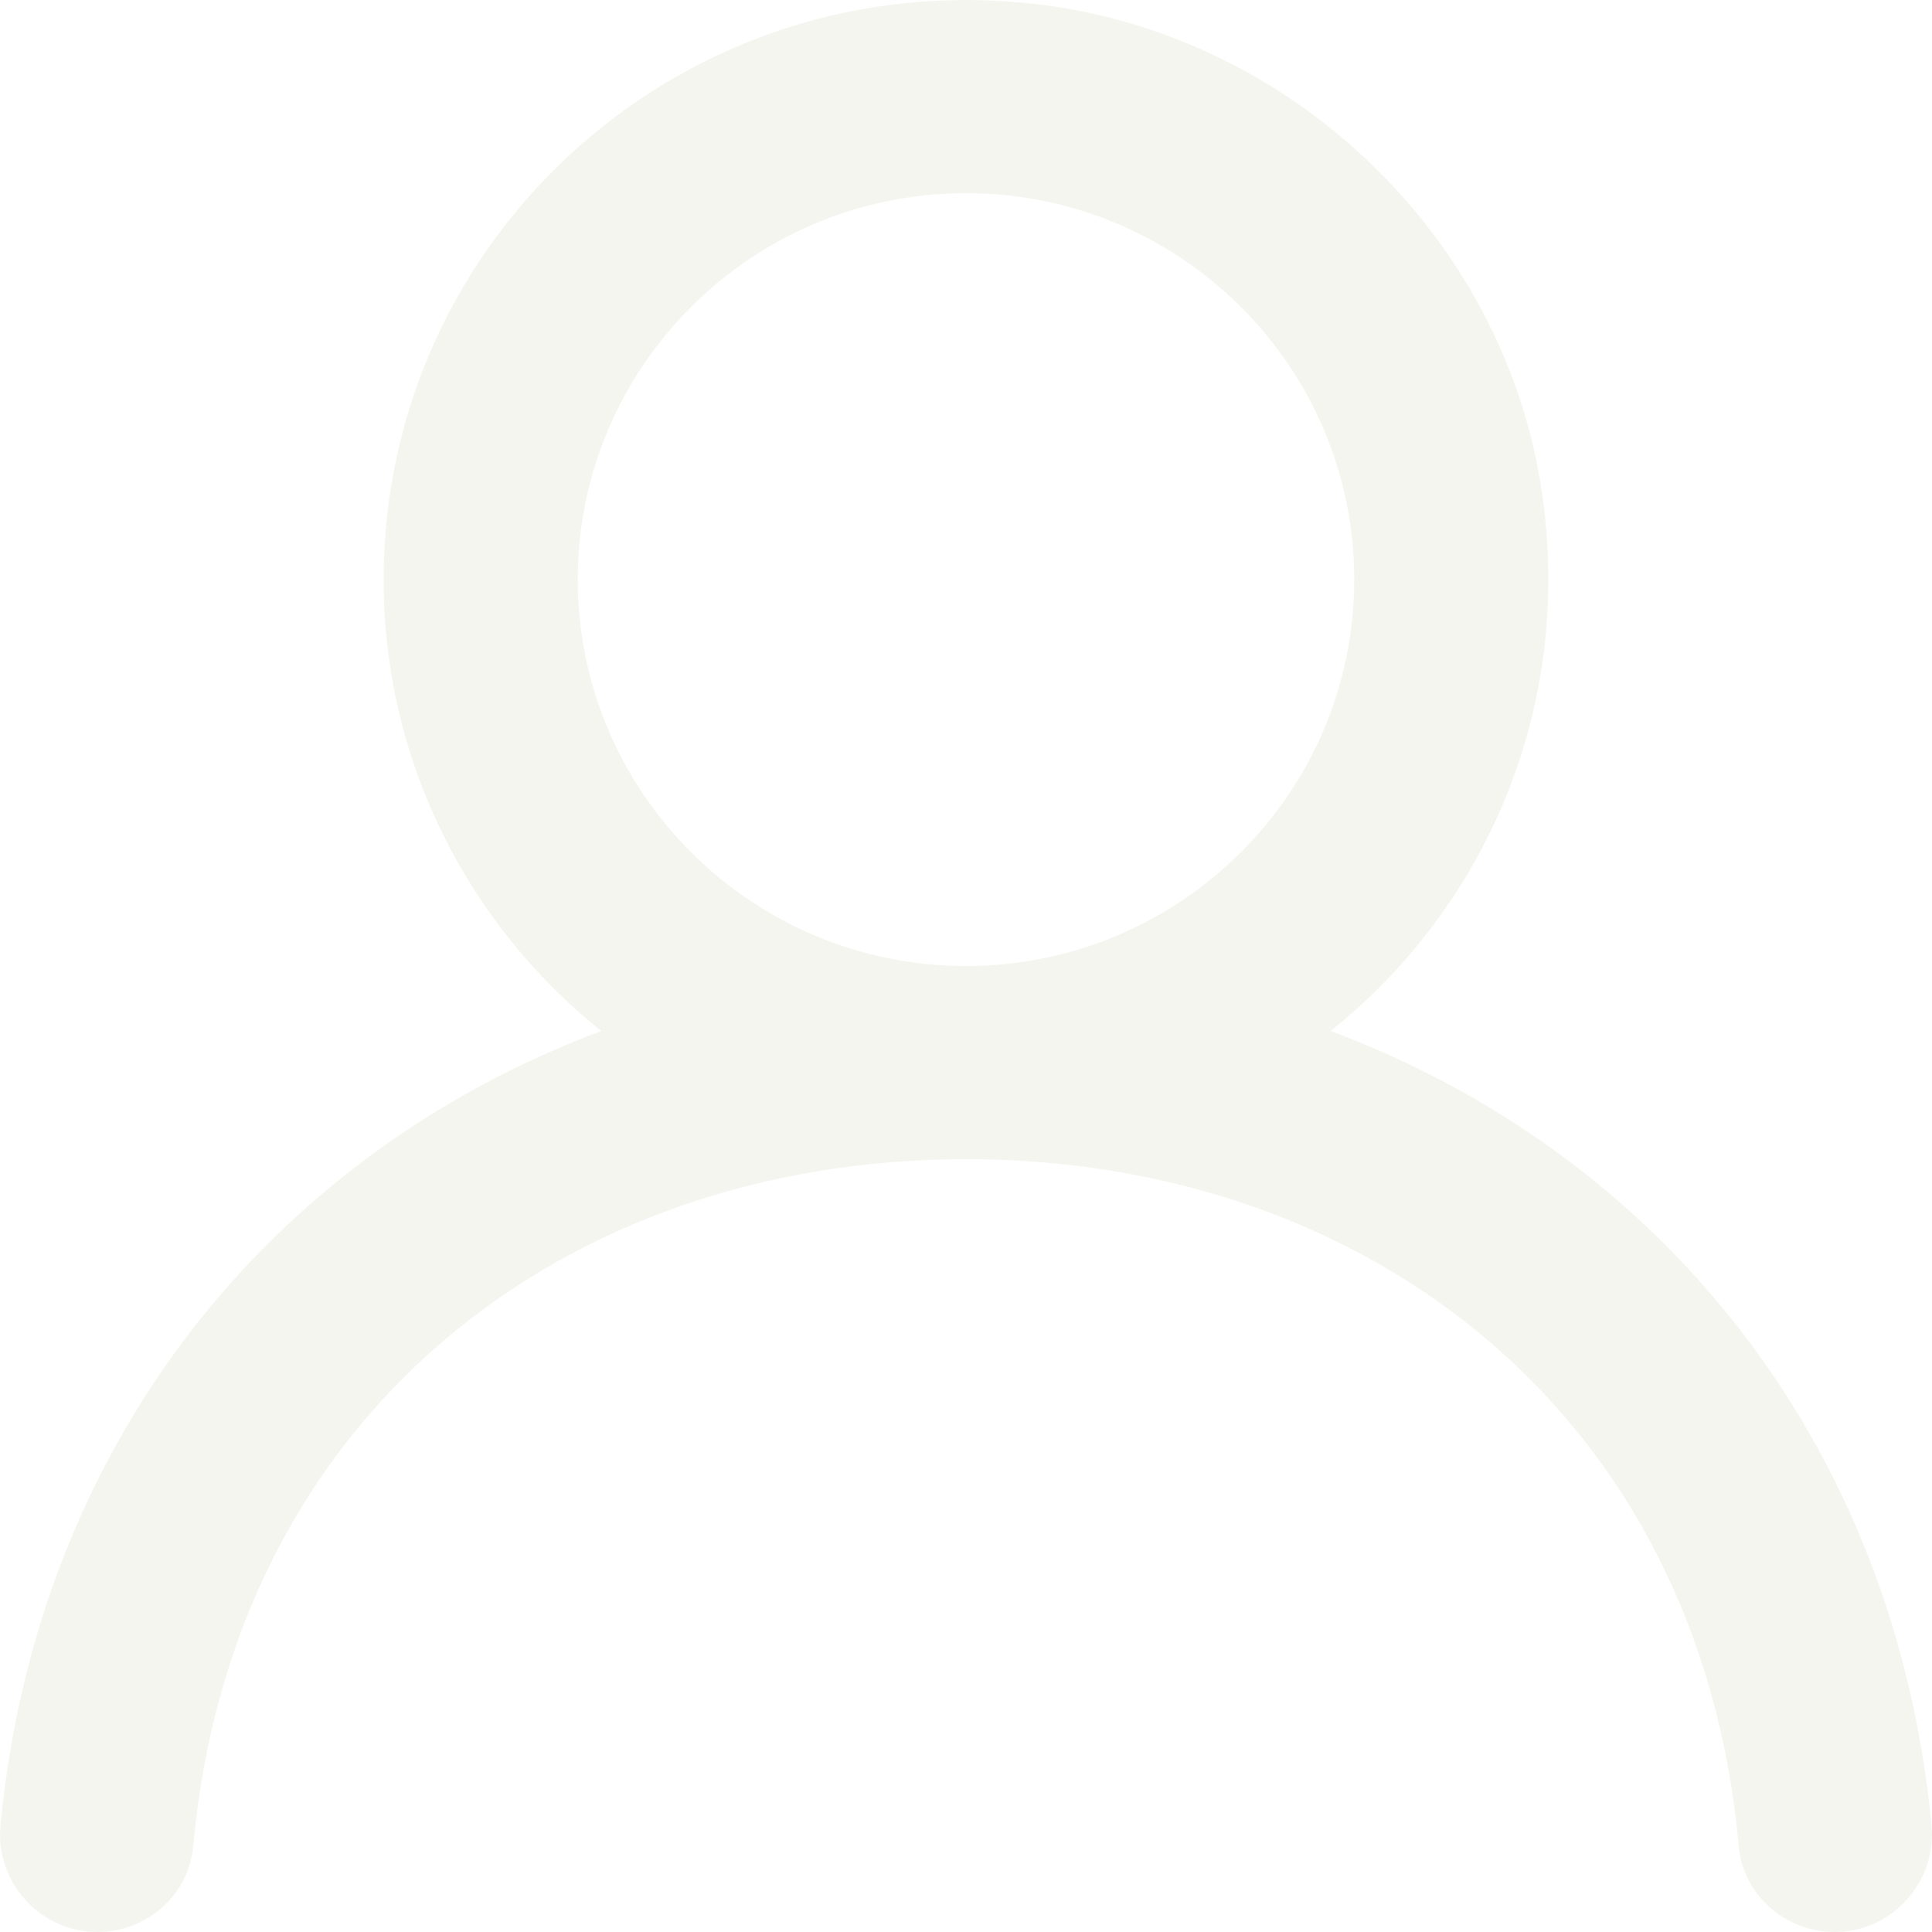
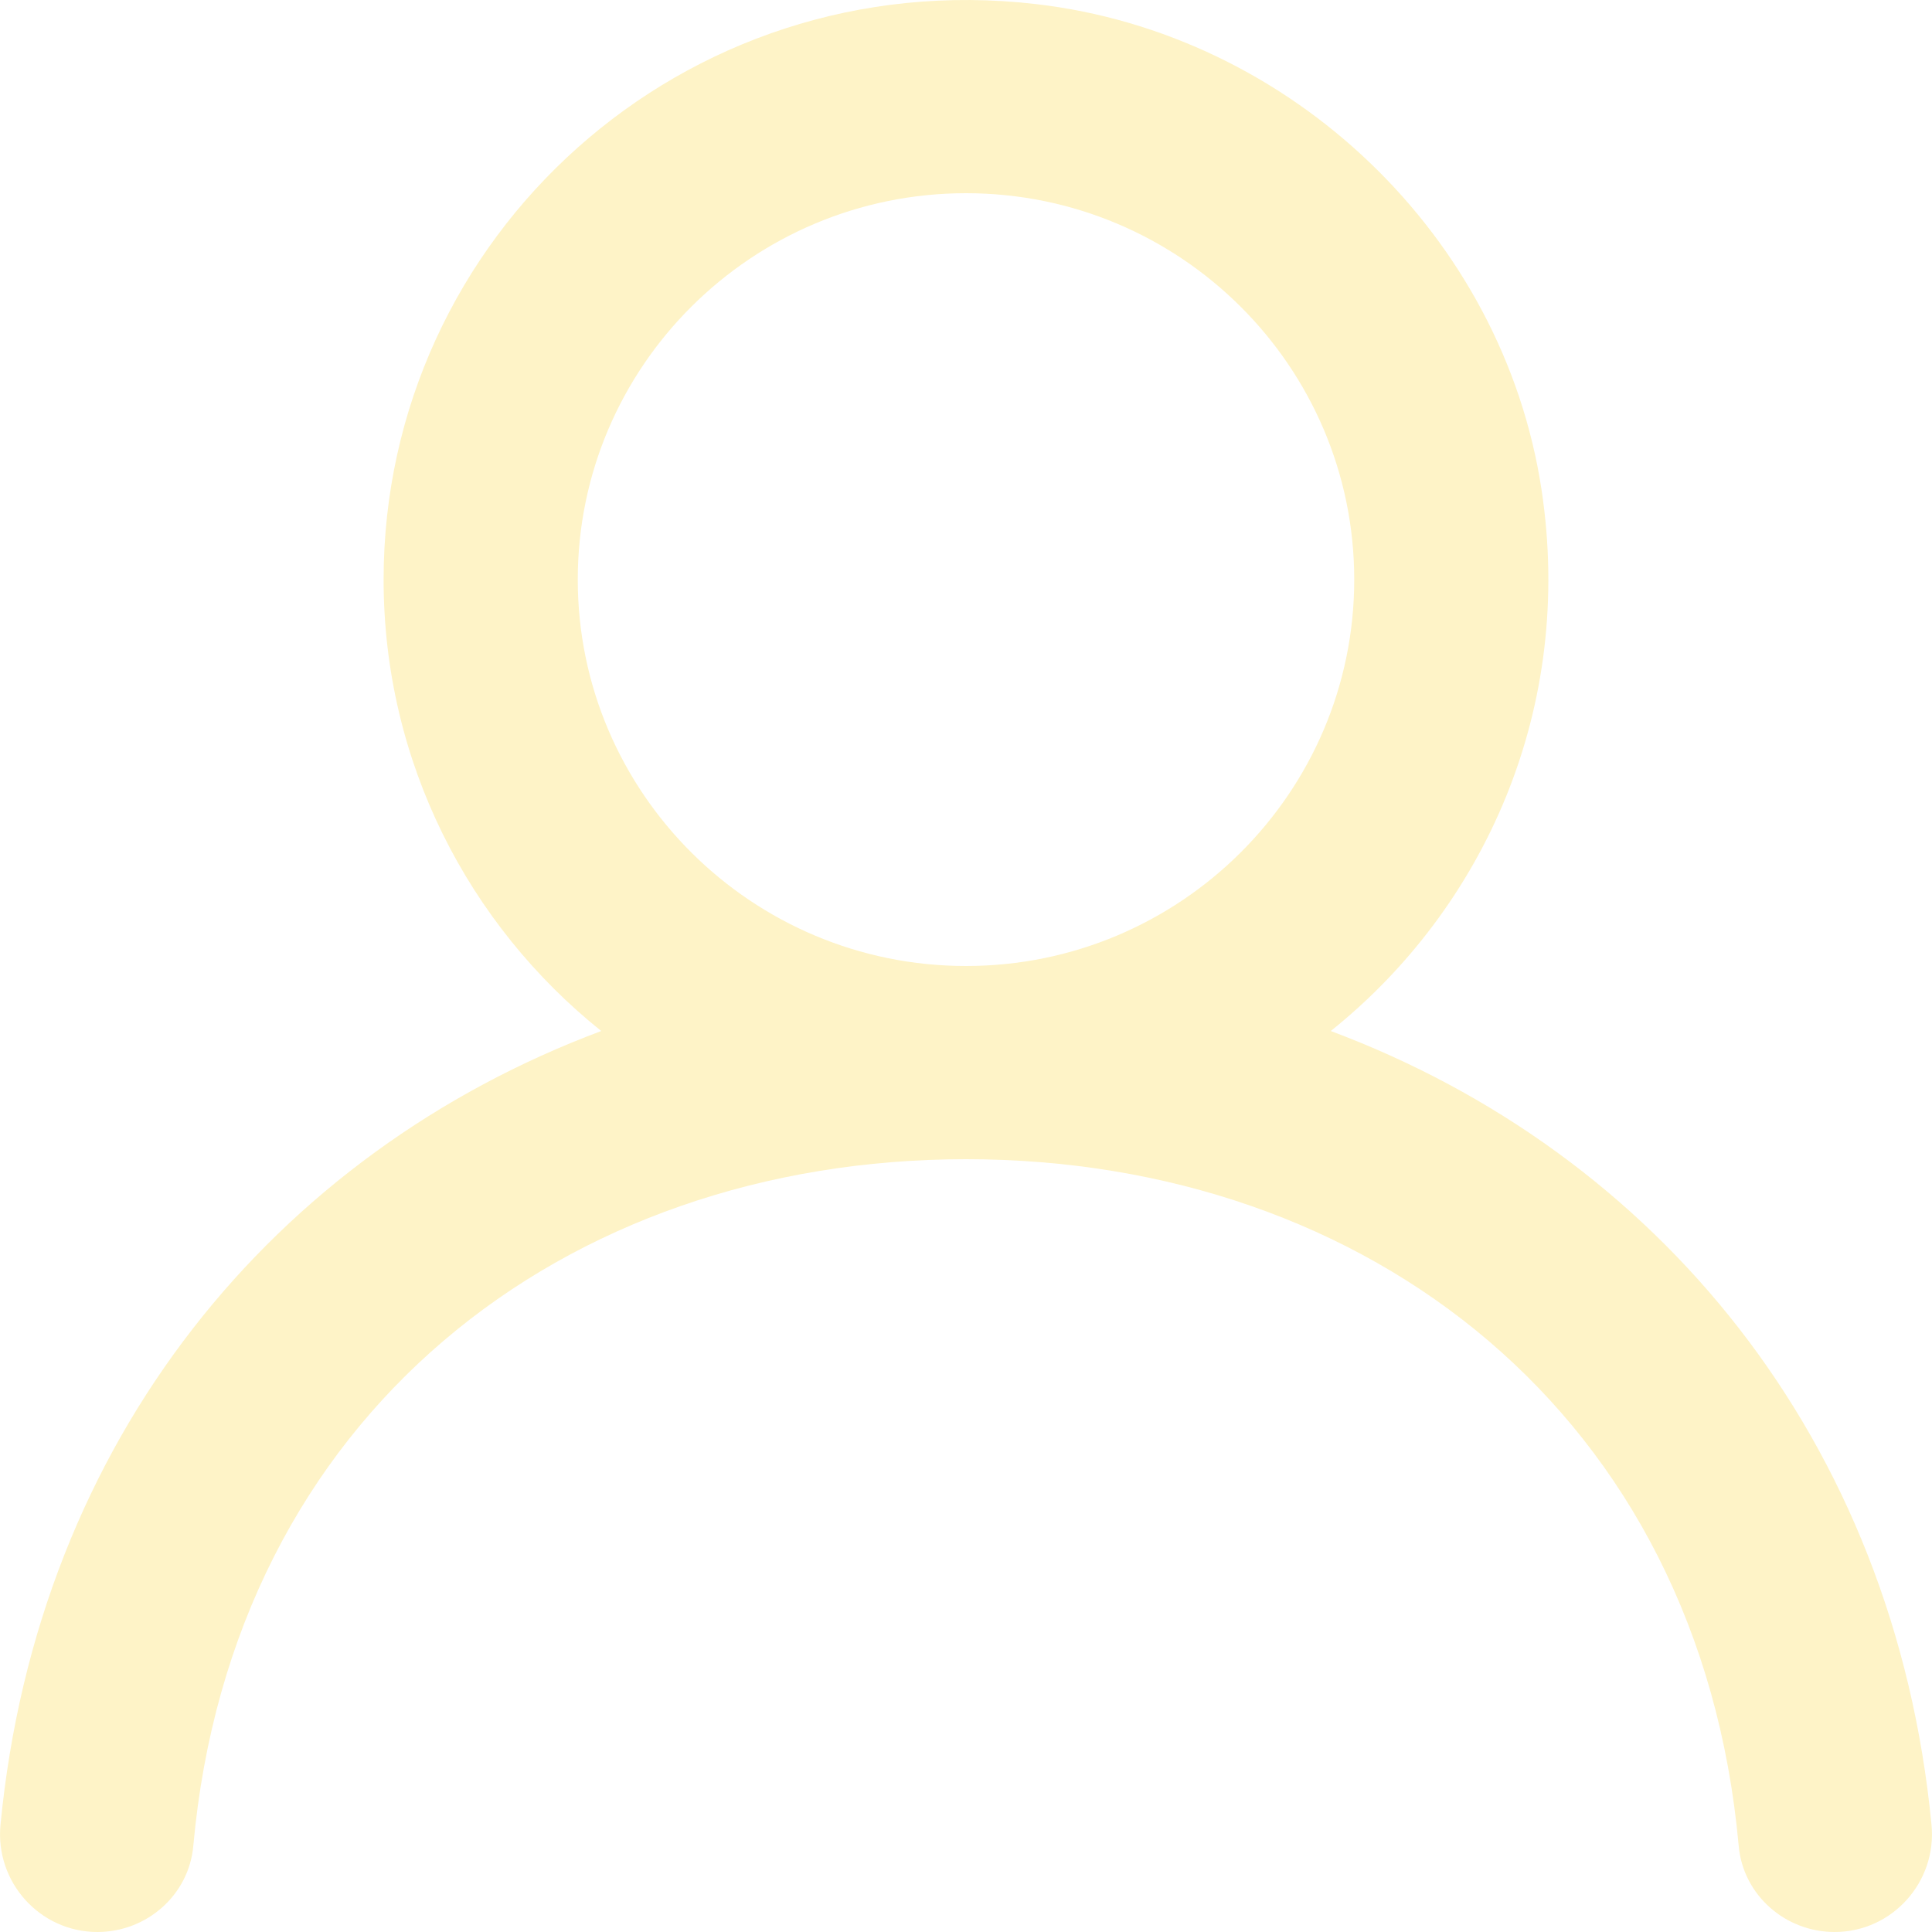
<svg xmlns="http://www.w3.org/2000/svg" viewBox="0 0 20 20" version="1.1" fill="#000000">
  <g id="SVGRepo_bgCarrier" stroke-width="0" />
  <g id="SVGRepo_tracerCarrier" stroke-linecap="round" stroke-linejoin="round" />
  <g id="SVGRepo_iconCarrier">
    <defs> </defs>
    <g id="Page-1" stroke="none" stroke-width="1" fill="none" fill-rule="evenodd">
-       <g id="Dribbble-Light-Preview" transform="translate(-180, -2159)" fill="#F5F5F0">
+       <g id="Dribbble-Light-Preview" transform="translate(-180, -2159)" fill="#FEF3C7">
        <g id="icons" transform="translate(56, 160)">
          <path d="M134,2009 C131.783,2009 129.981,2007.206 129.981,2005 C129.981,2002.794 131.783,2001 134,2001 C136.217,2001 138.019,2002.794 138.019,2005 C138.019,2007.206 136.217,2009 134,2009 M137.776,2009.673 C139.37,2008.396 140.3,2006.331 139.958,2004.07 C139.561,2001.447 137.369,1999.348 134.722,1999.042 C131.07,1998.619 127.971,2001.449 127.971,2005 C127.971,2006.89 128.852,2008.574 130.224,2009.673 C126.852,2010.934 124.39,2013.895 124.005,2017.891 C123.948,2018.482 124.412,2019 125.008,2019 C125.52,2019 125.956,2018.616 126.001,2018.109 C126.404,2013.646 129.837,2011 134,2011 C138.163,2011 141.596,2013.646 141.999,2018.109 C142.044,2018.616 142.48,2019 142.992,2019 C143.588,2019 144.052,2018.482 143.995,2017.891 C143.61,2013.895 141.148,2010.934 137.776,2009.673" id="profile-[#1341]"> </path>
        </g>
      </g>
    </g>
  </g>
</svg>
